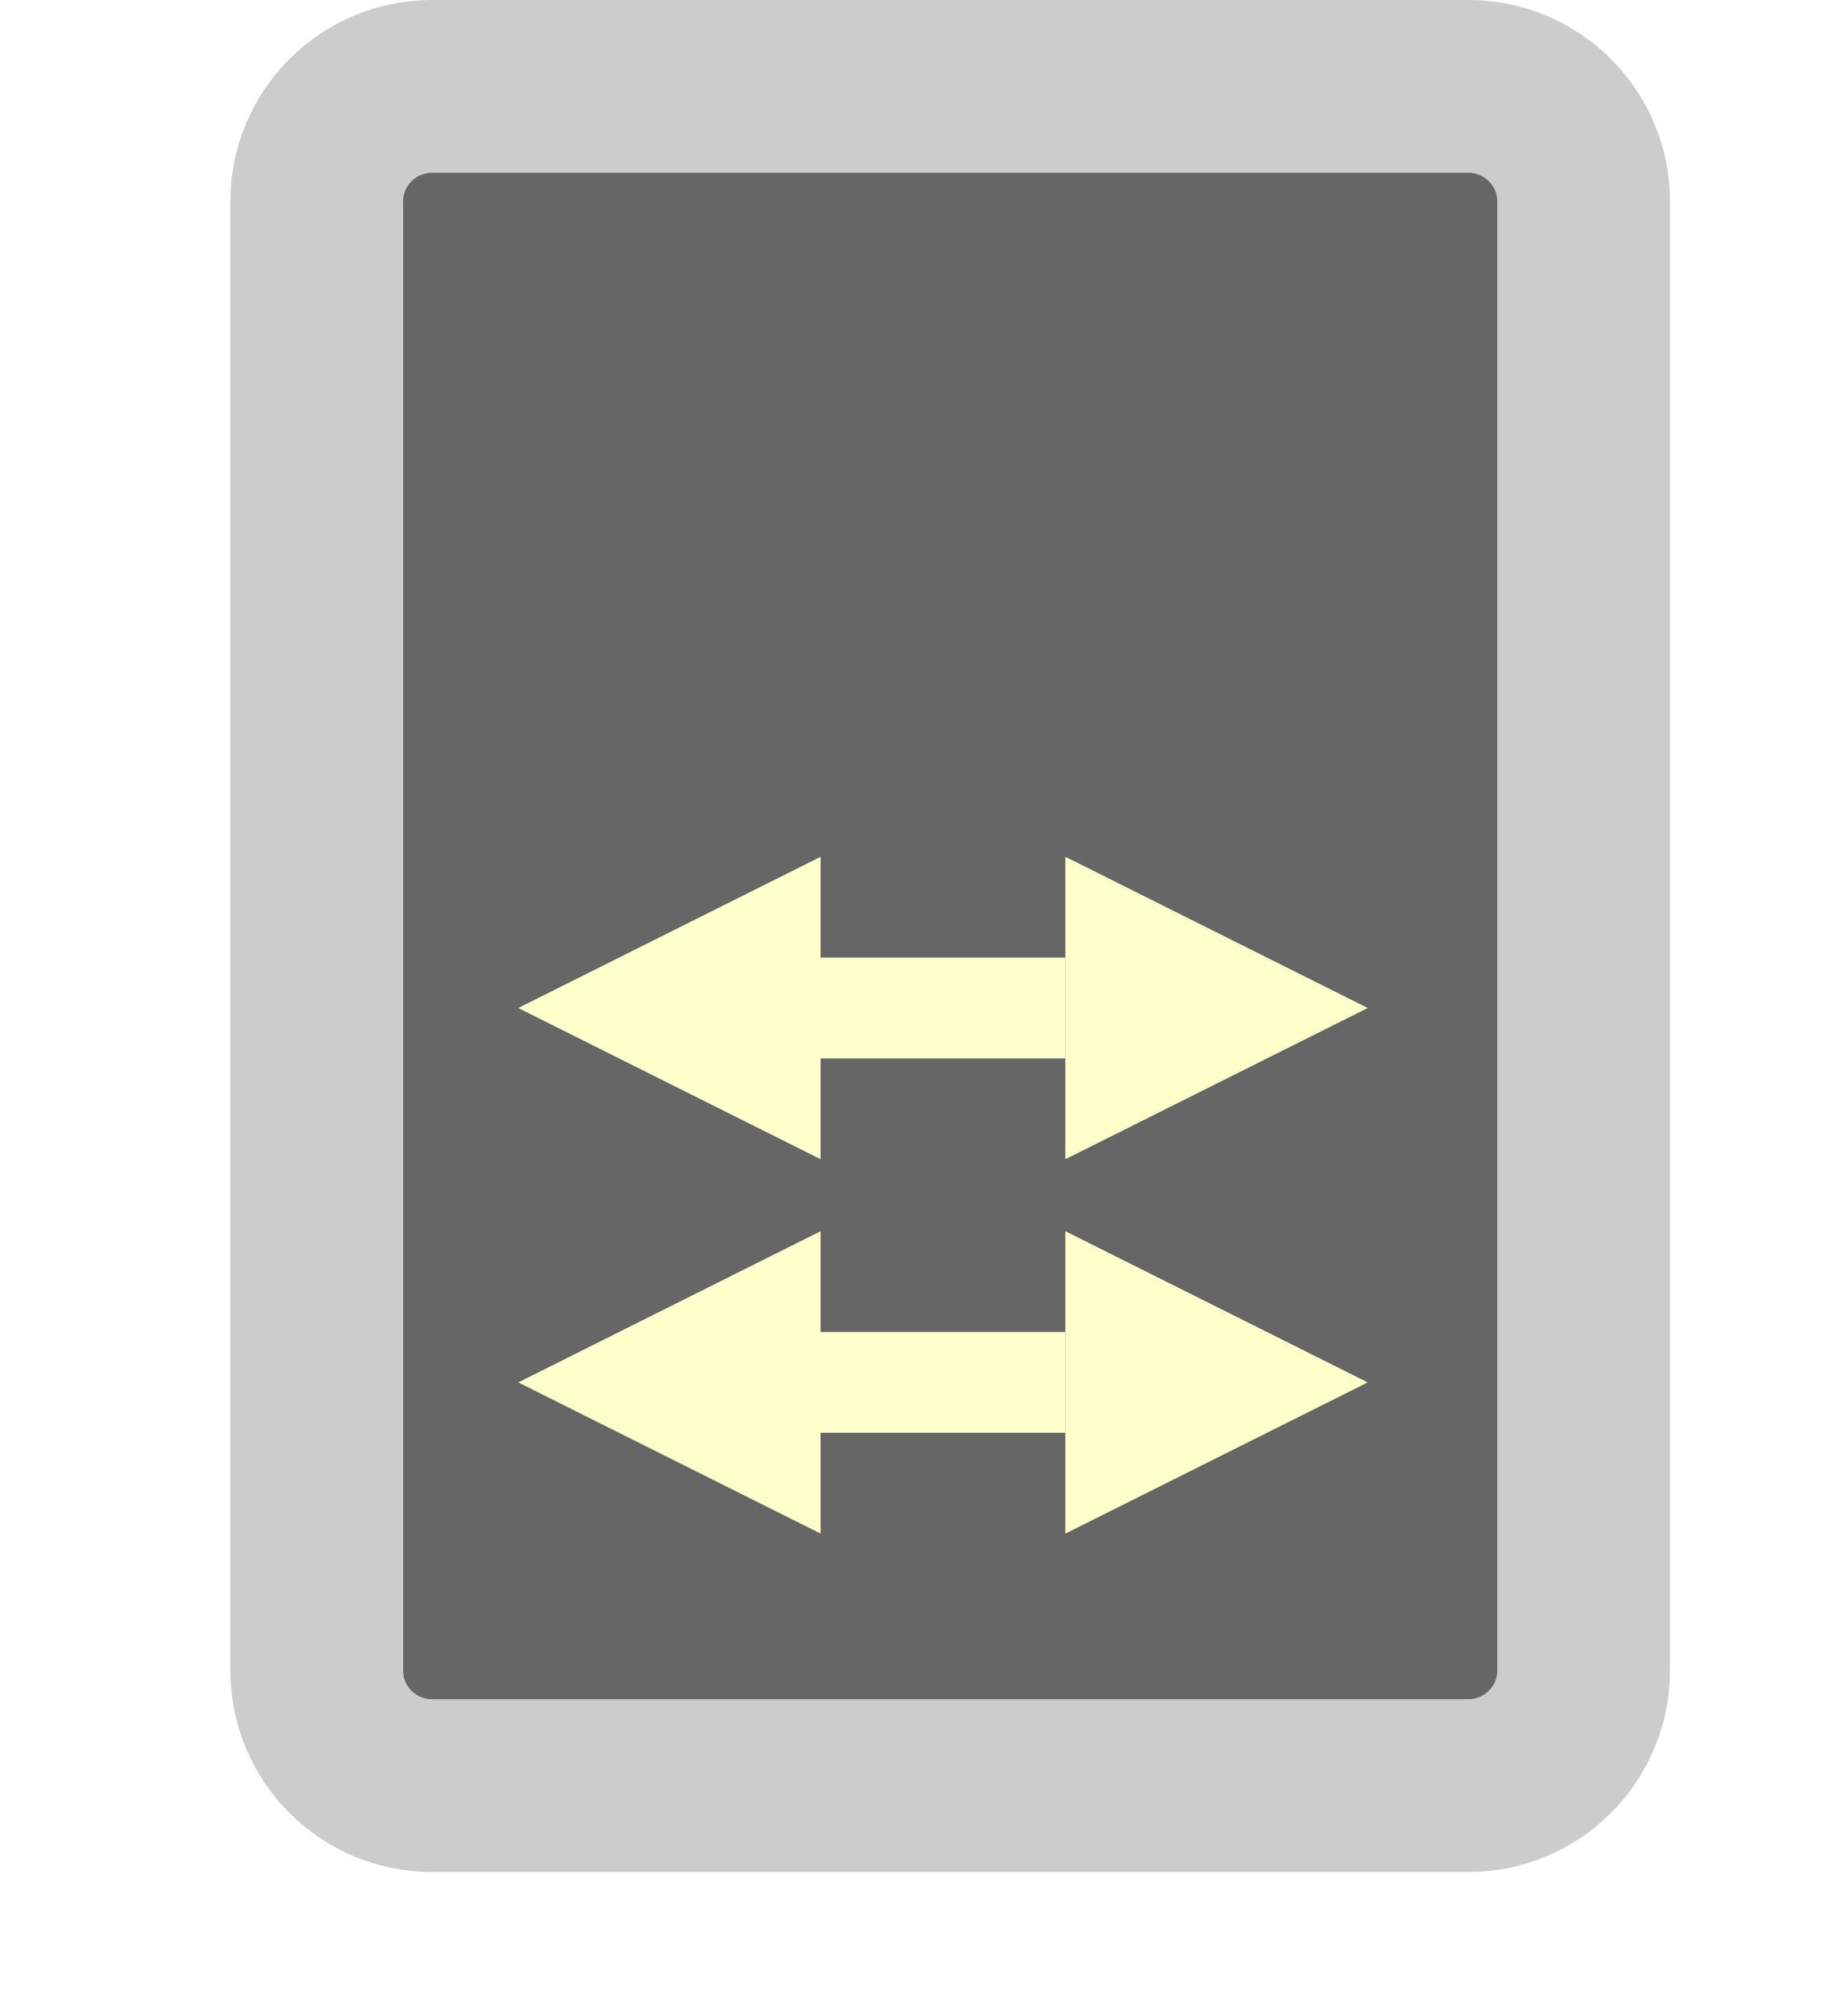
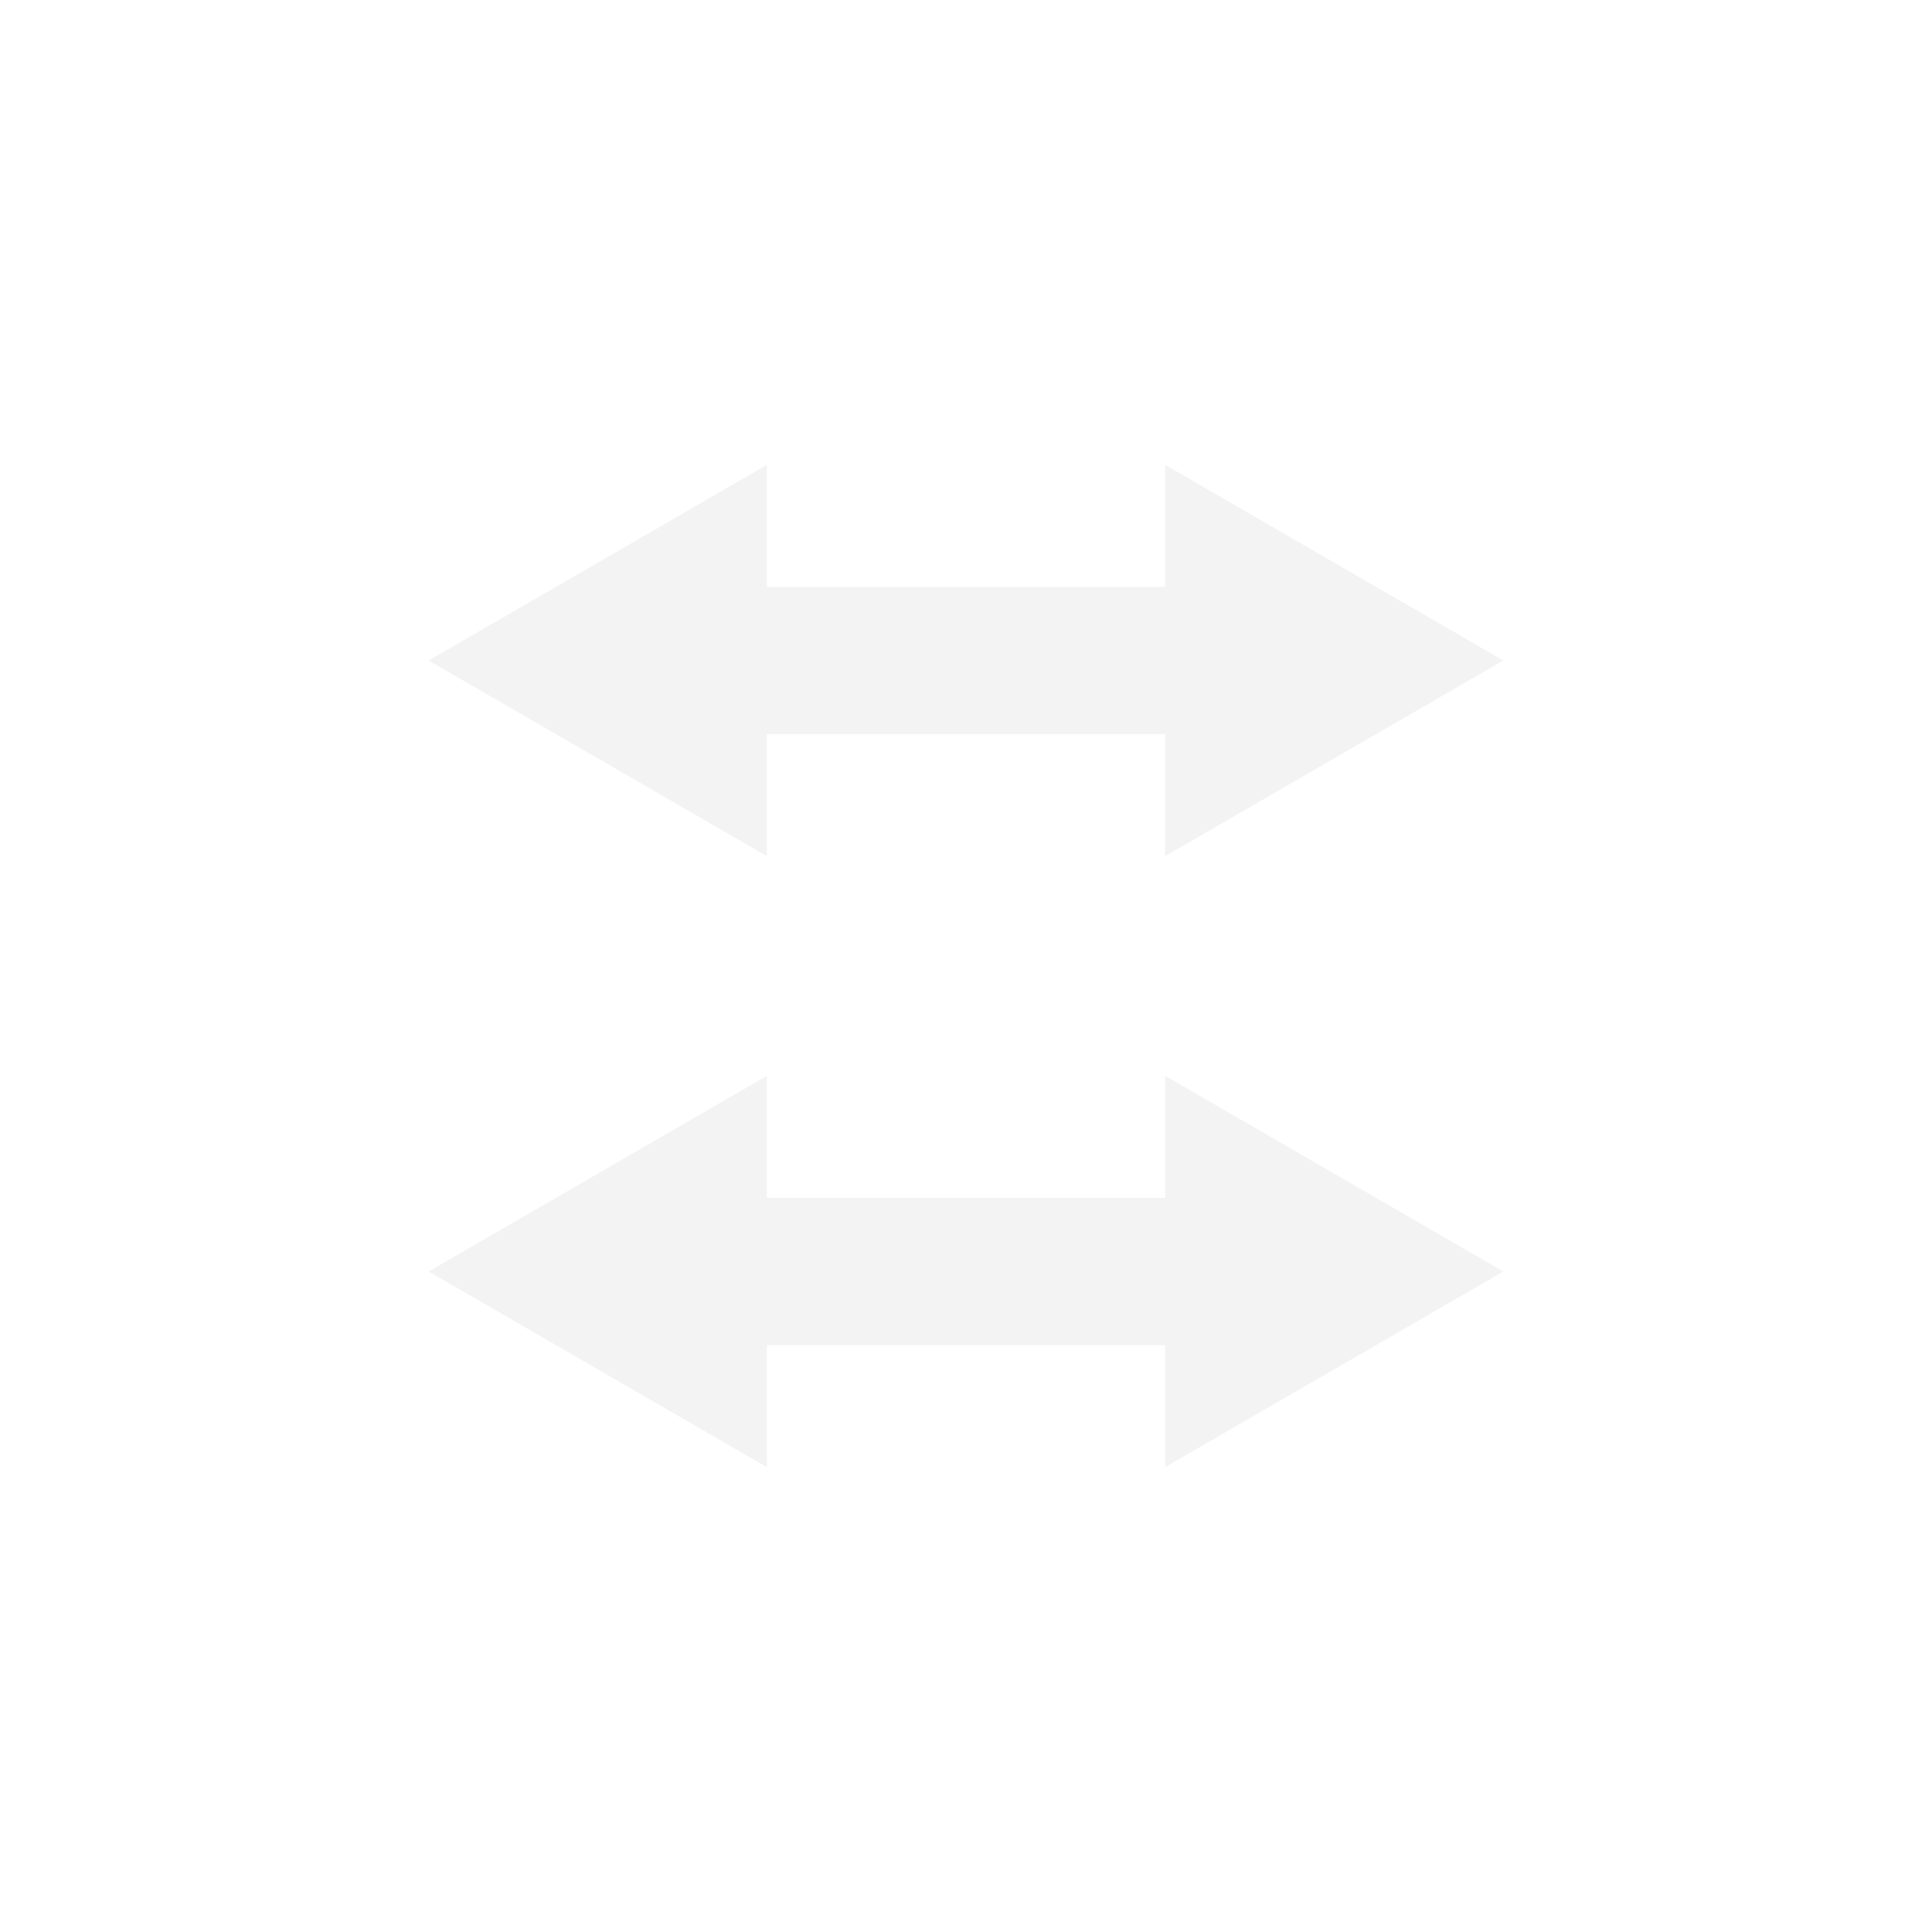
- <svg xmlns="http://www.w3.org/2000/svg" aria-hidden="true" focusable="false" data-prefix="fas" data-icon="cogs" class="svg-inline--fa fa-cogs fa-w-20" role="img" viewBox="0 0 640 700" style="zoom: 1;">
+ <svg xmlns="http://www.w3.org/2000/svg" id="Layer_1" viewBox="0 0 16 16">
  <defs>
-     <marker id="arrowhead-right" markerWidth="4" markerHeight="3" refX="0" refY="1.5" orient="auto" fill="#ffffcc">
-       <polygon points="0 0, 3 1.5, 0 3" />
-     </marker>
+     <style>
+       .cls-1 {
+         fill: #f3f3f4;
+       }
+     </style>
  </defs>
-   <defs>
-     <marker id="arrowhead-left" markerWidth="4" markerHeight="3" refX="2" refY="1.5" orient="auto" fill="#ffffcc">
-       <polygon points="0 1.5, 3 3, 3 0" />
-     </marker>
-   </defs>
-   <rect fill="#666666" x="110" y="30" width="440" height="590" stroke="#cccccc" stroke-width="60" rx="40" ry="40" />
-   <line x1="250" y1="350" x2="370" y2="350" stroke="#ffffcc" stroke-width="35" marker-end="url(#arrowhead-right)" marker-start="url(#arrowhead-left)" />
-   <line x1="250" y1="480" x2="370" y2="480" stroke="#ffffcc" stroke-width="35" marker-end="url(#arrowhead-right)" marker-start="url(#arrowhead-left)" />
+   <polygon class="cls-1" points="9.65 7.09 9.65 6.08 6.35 6.08 6.35 7.09 3.55 5.47 6.35 3.85 6.35 4.86 9.65 4.86 9.65 3.85 12.45 5.47 9.65 7.09" />
+   <polygon class="cls-1" points="9.65 12.15 9.65 11.14 6.35 11.14 6.35 12.15 3.55 10.53 6.35 8.91 6.35 9.92 9.65 9.92 9.65 8.91 12.45 10.53 9.65 12.15" />
</svg>
